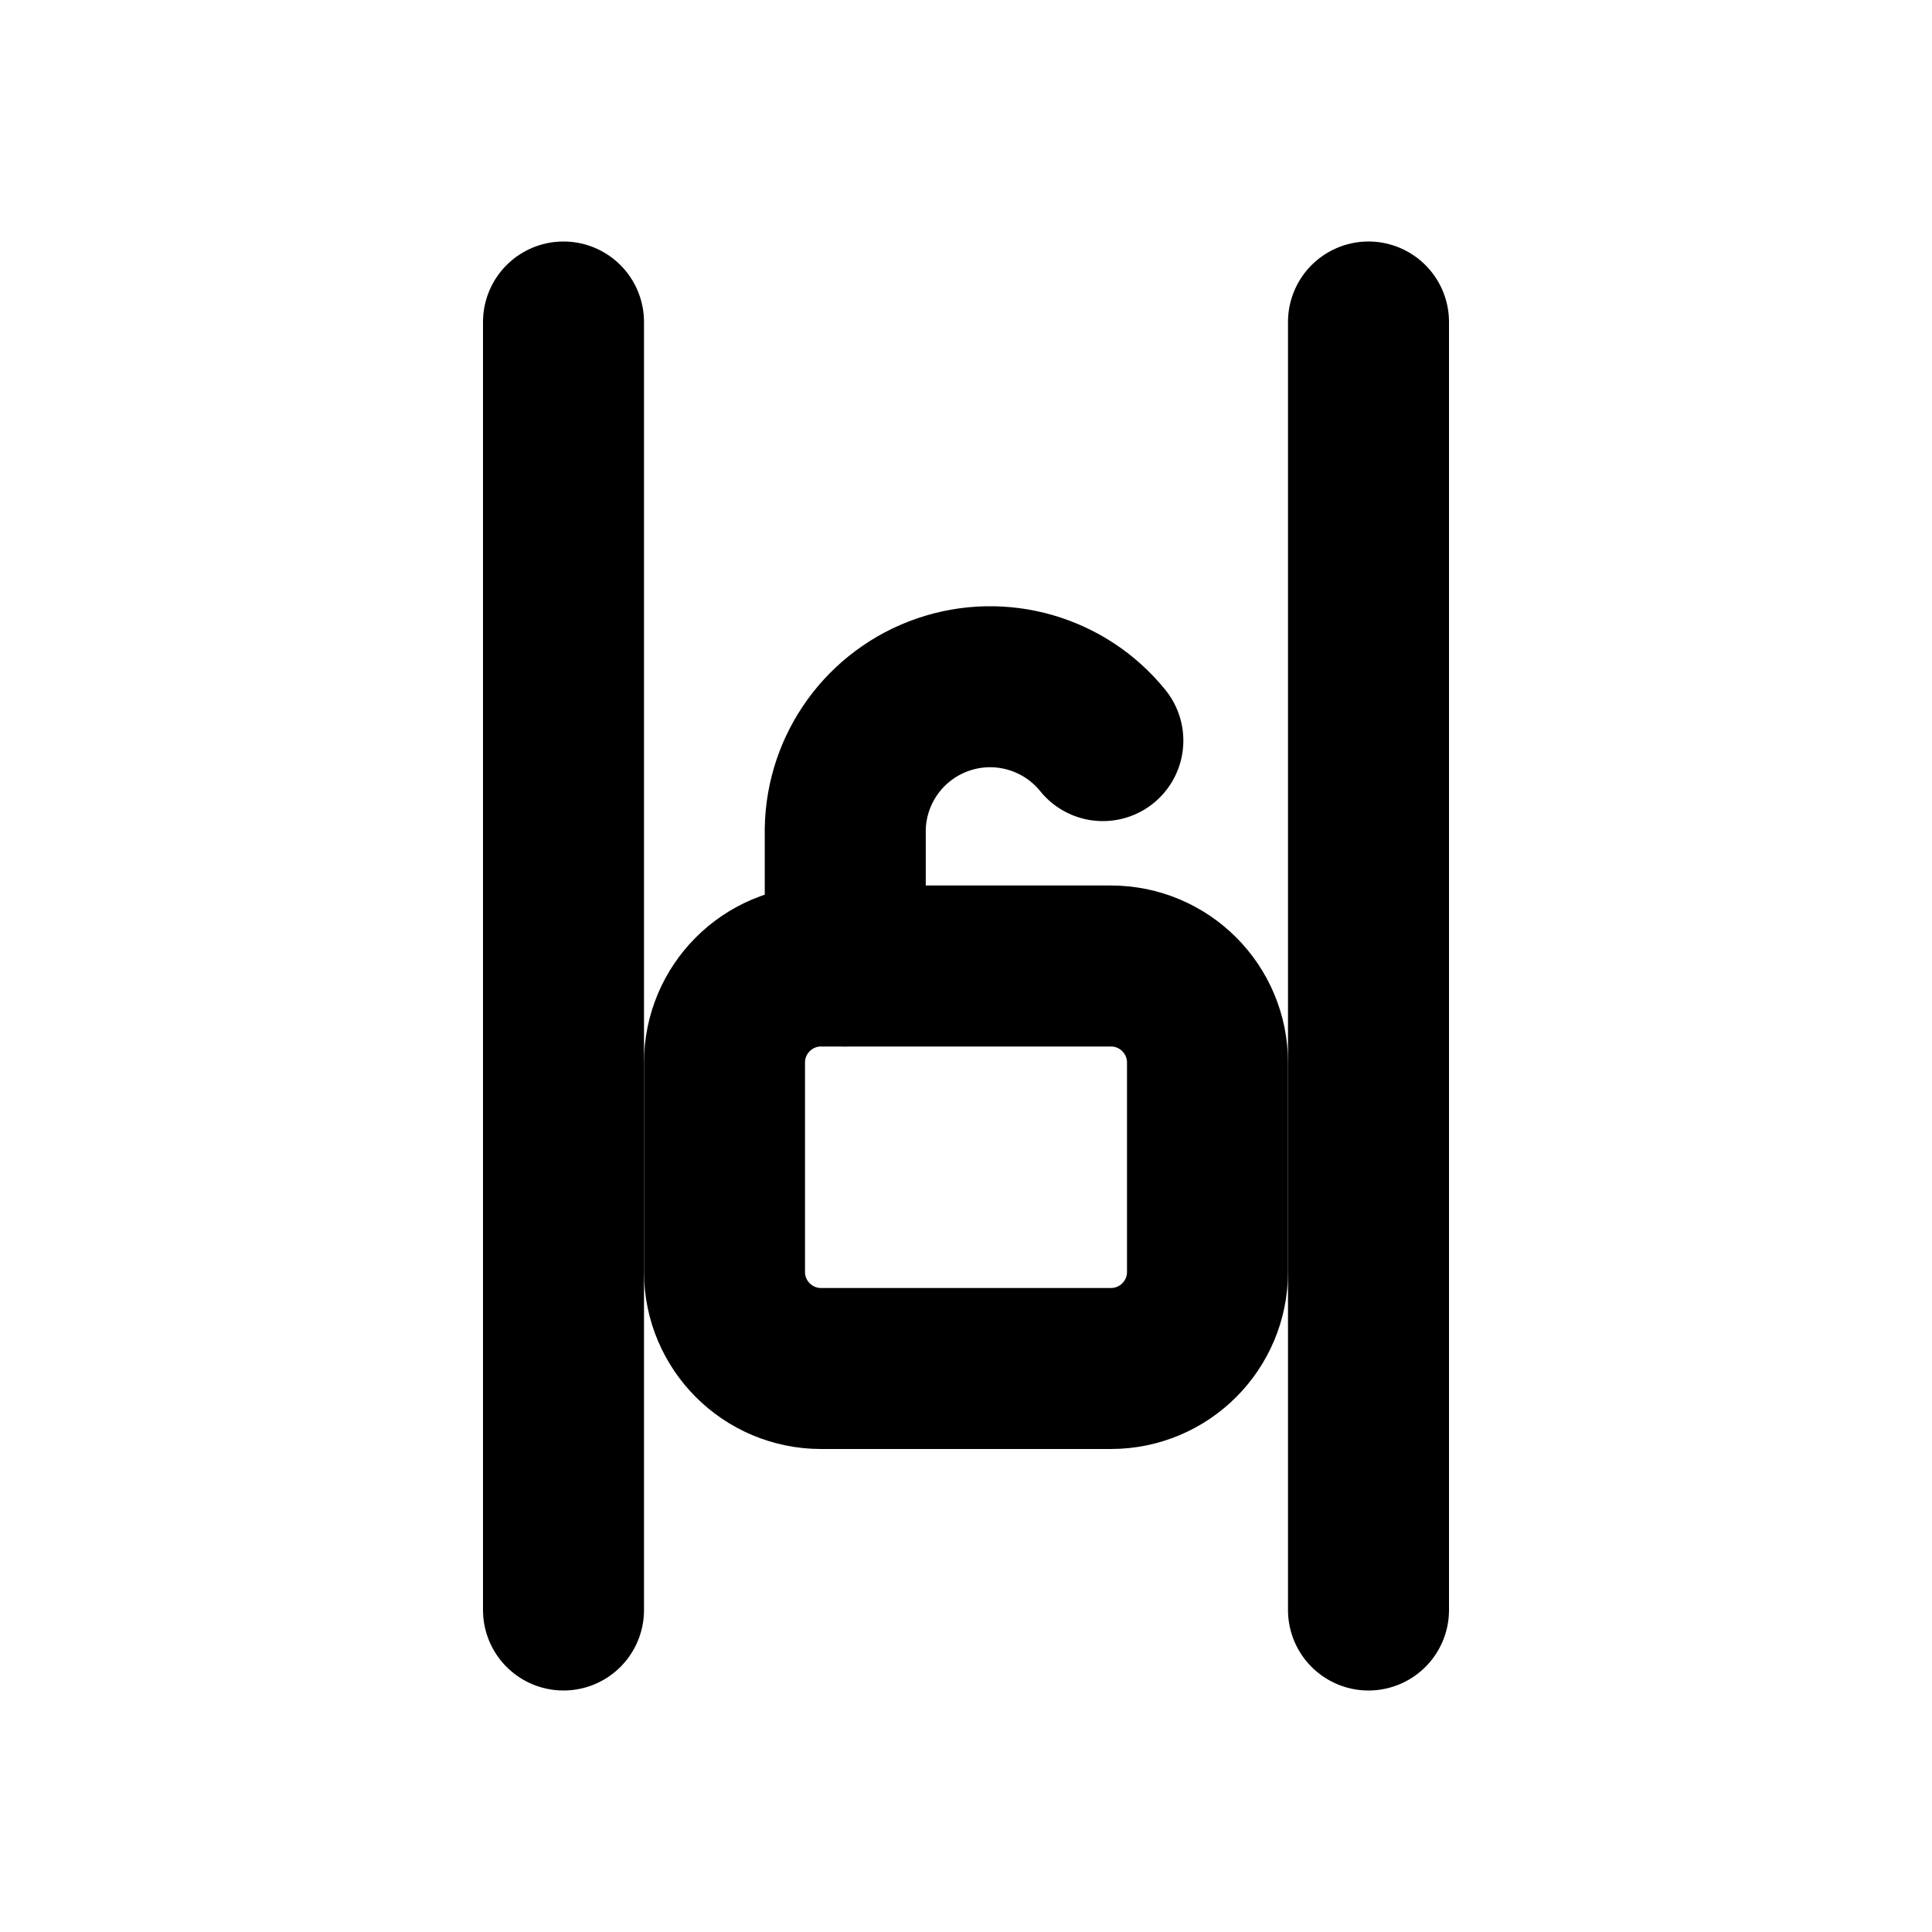
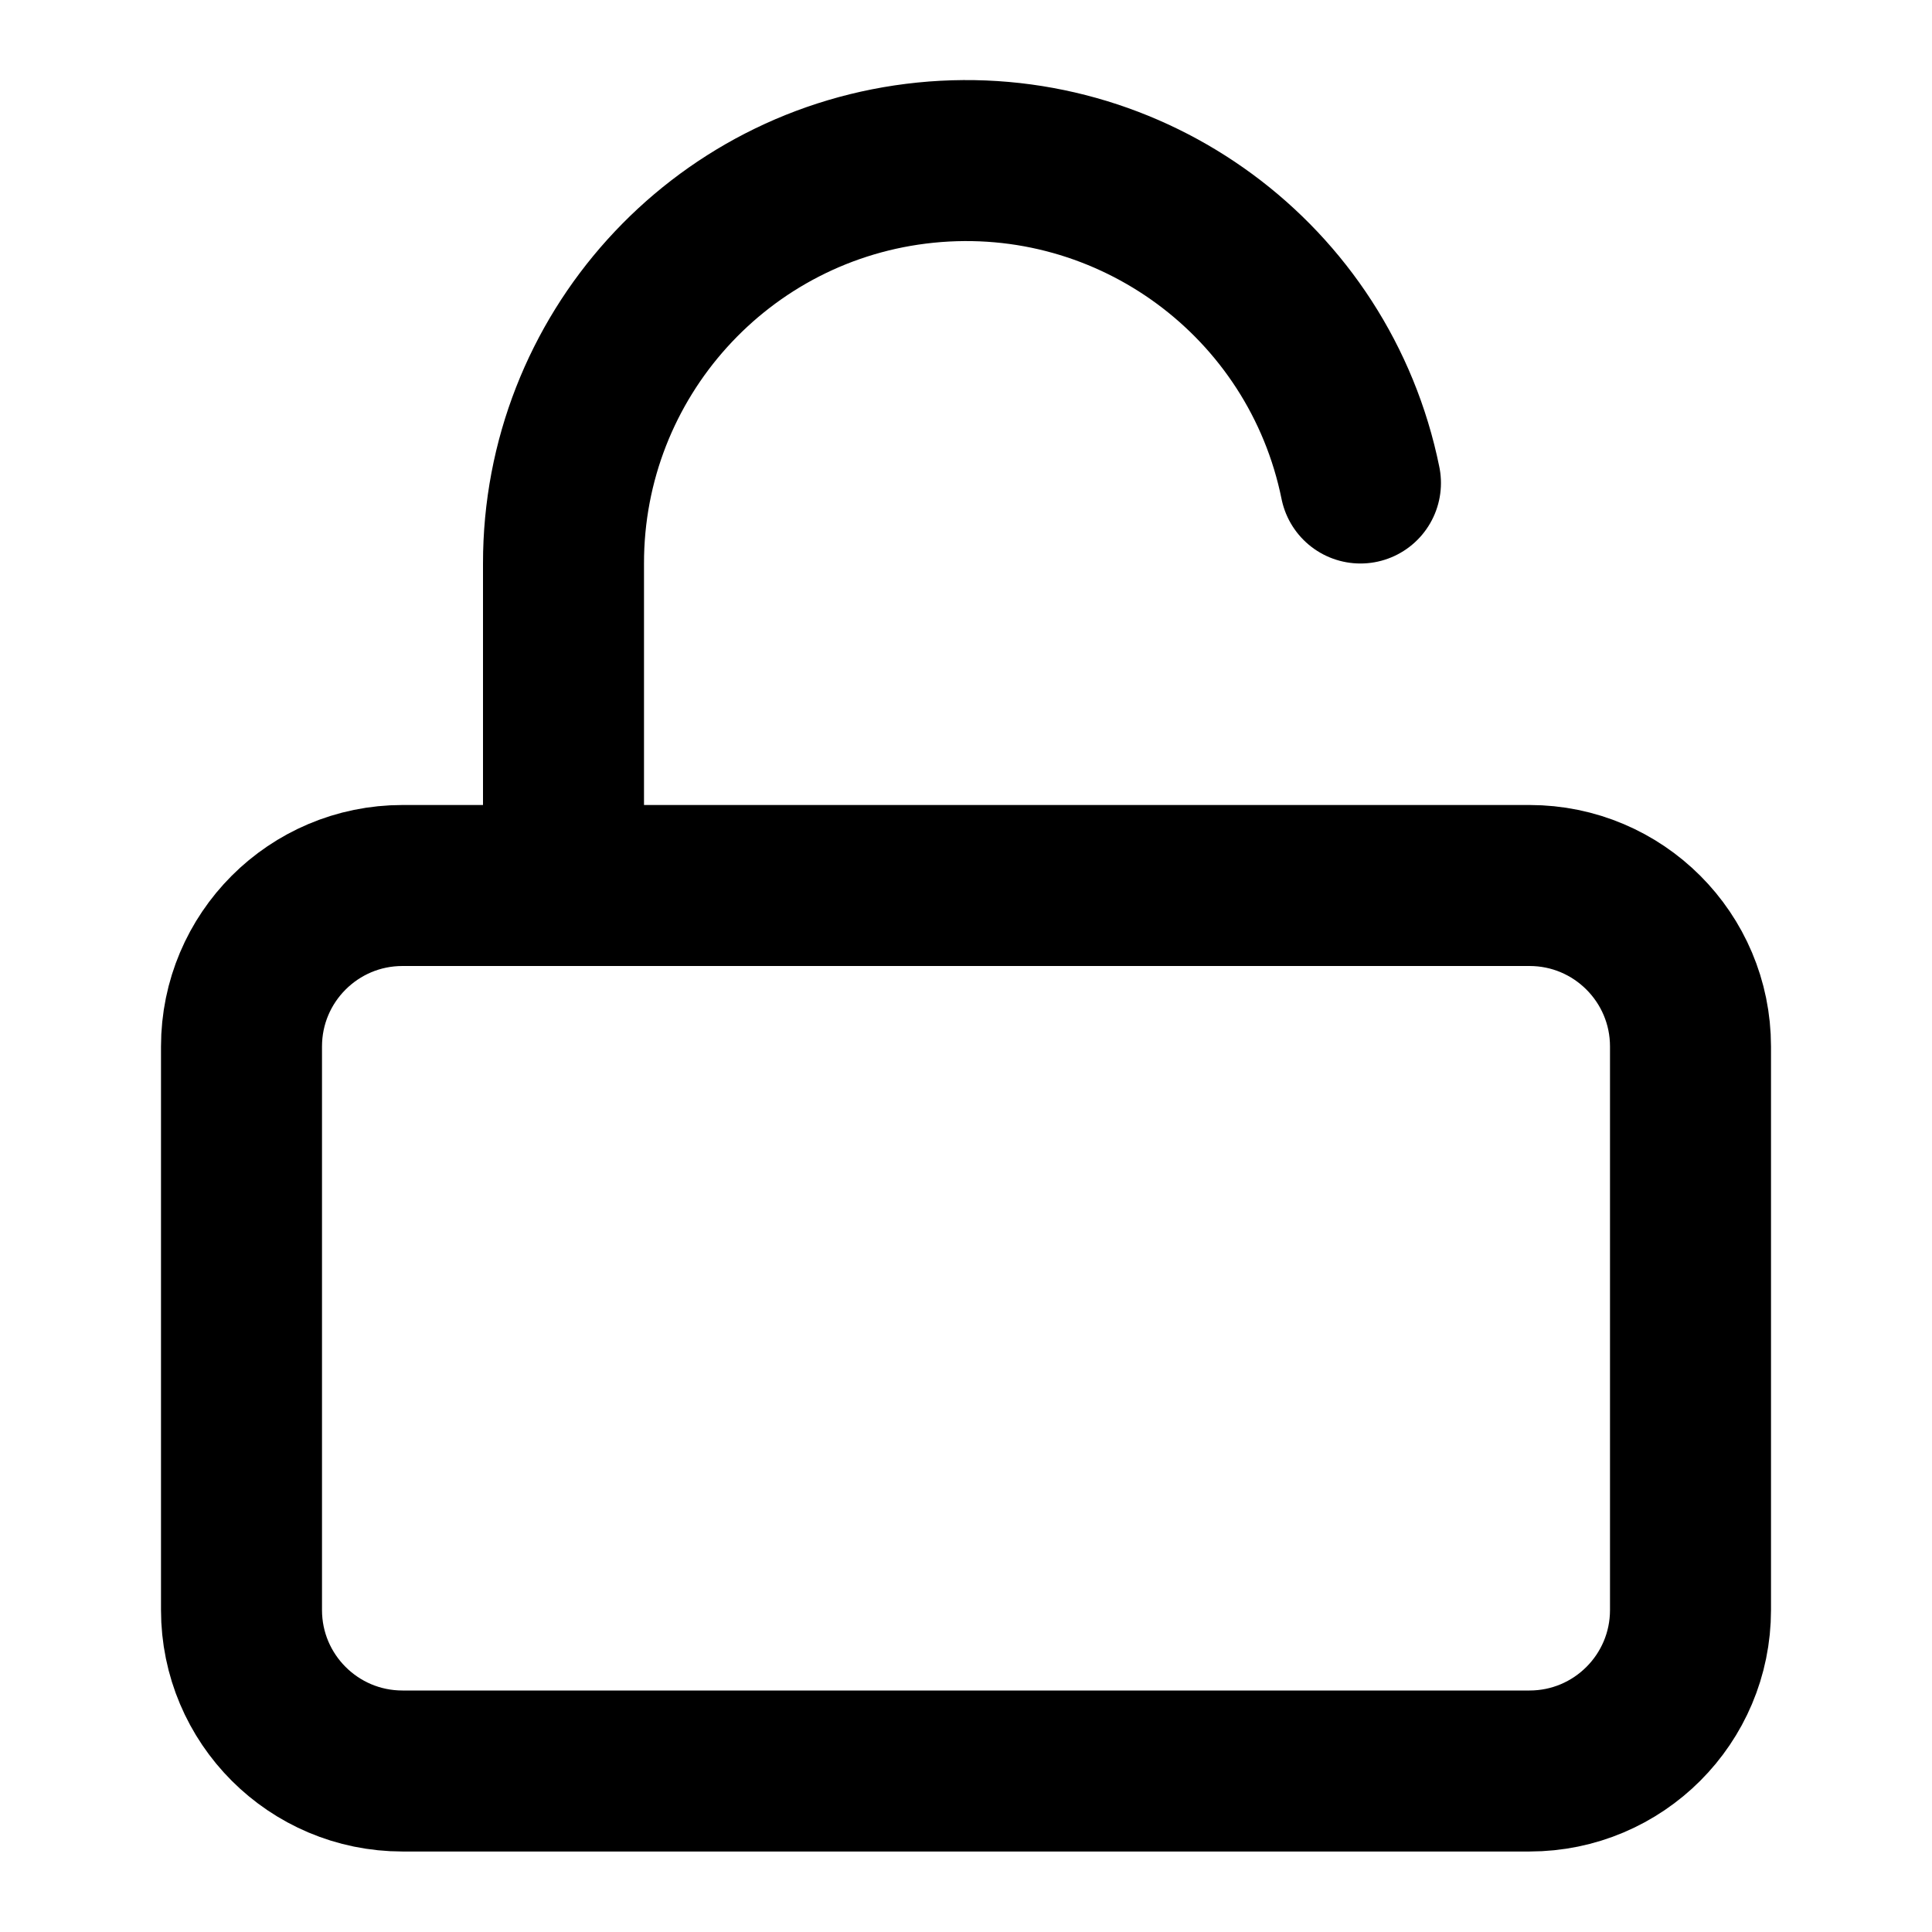
- <svg xmlns="http://www.w3.org/2000/svg" width="24" height="24" viewBox="0 0 24 24" fill="none" stroke="currentColor" stroke-width="2" stroke-linecap="round" stroke-linejoin="round" class="lucide lucide-unlock-separator">
-   <path d="M7 4v16" />
-   <path d="M17 4v16" />
-   <rect x="9" y="12" width="6" height="5" rx="1.2" />
-   <path d="M10.5 12v-1.7a1.8 1.8 0 0 1 3.2-1.1" />
+ <svg xmlns="http://www.w3.org/2000/svg" width="24" height="24" viewBox="0 0 24 24" fill="none" stroke="currentColor" stroke-width="2" stroke-linecap="round" stroke-linejoin="round" class="lucide lucide-lock-open-icon lucide-lock-open">
+   <rect width="18" height="11" x="3" y="11" rx="2" ry="2" />
+   <path d="M7 11V7a5 5 0 0 1 9.9-1" />
</svg>
